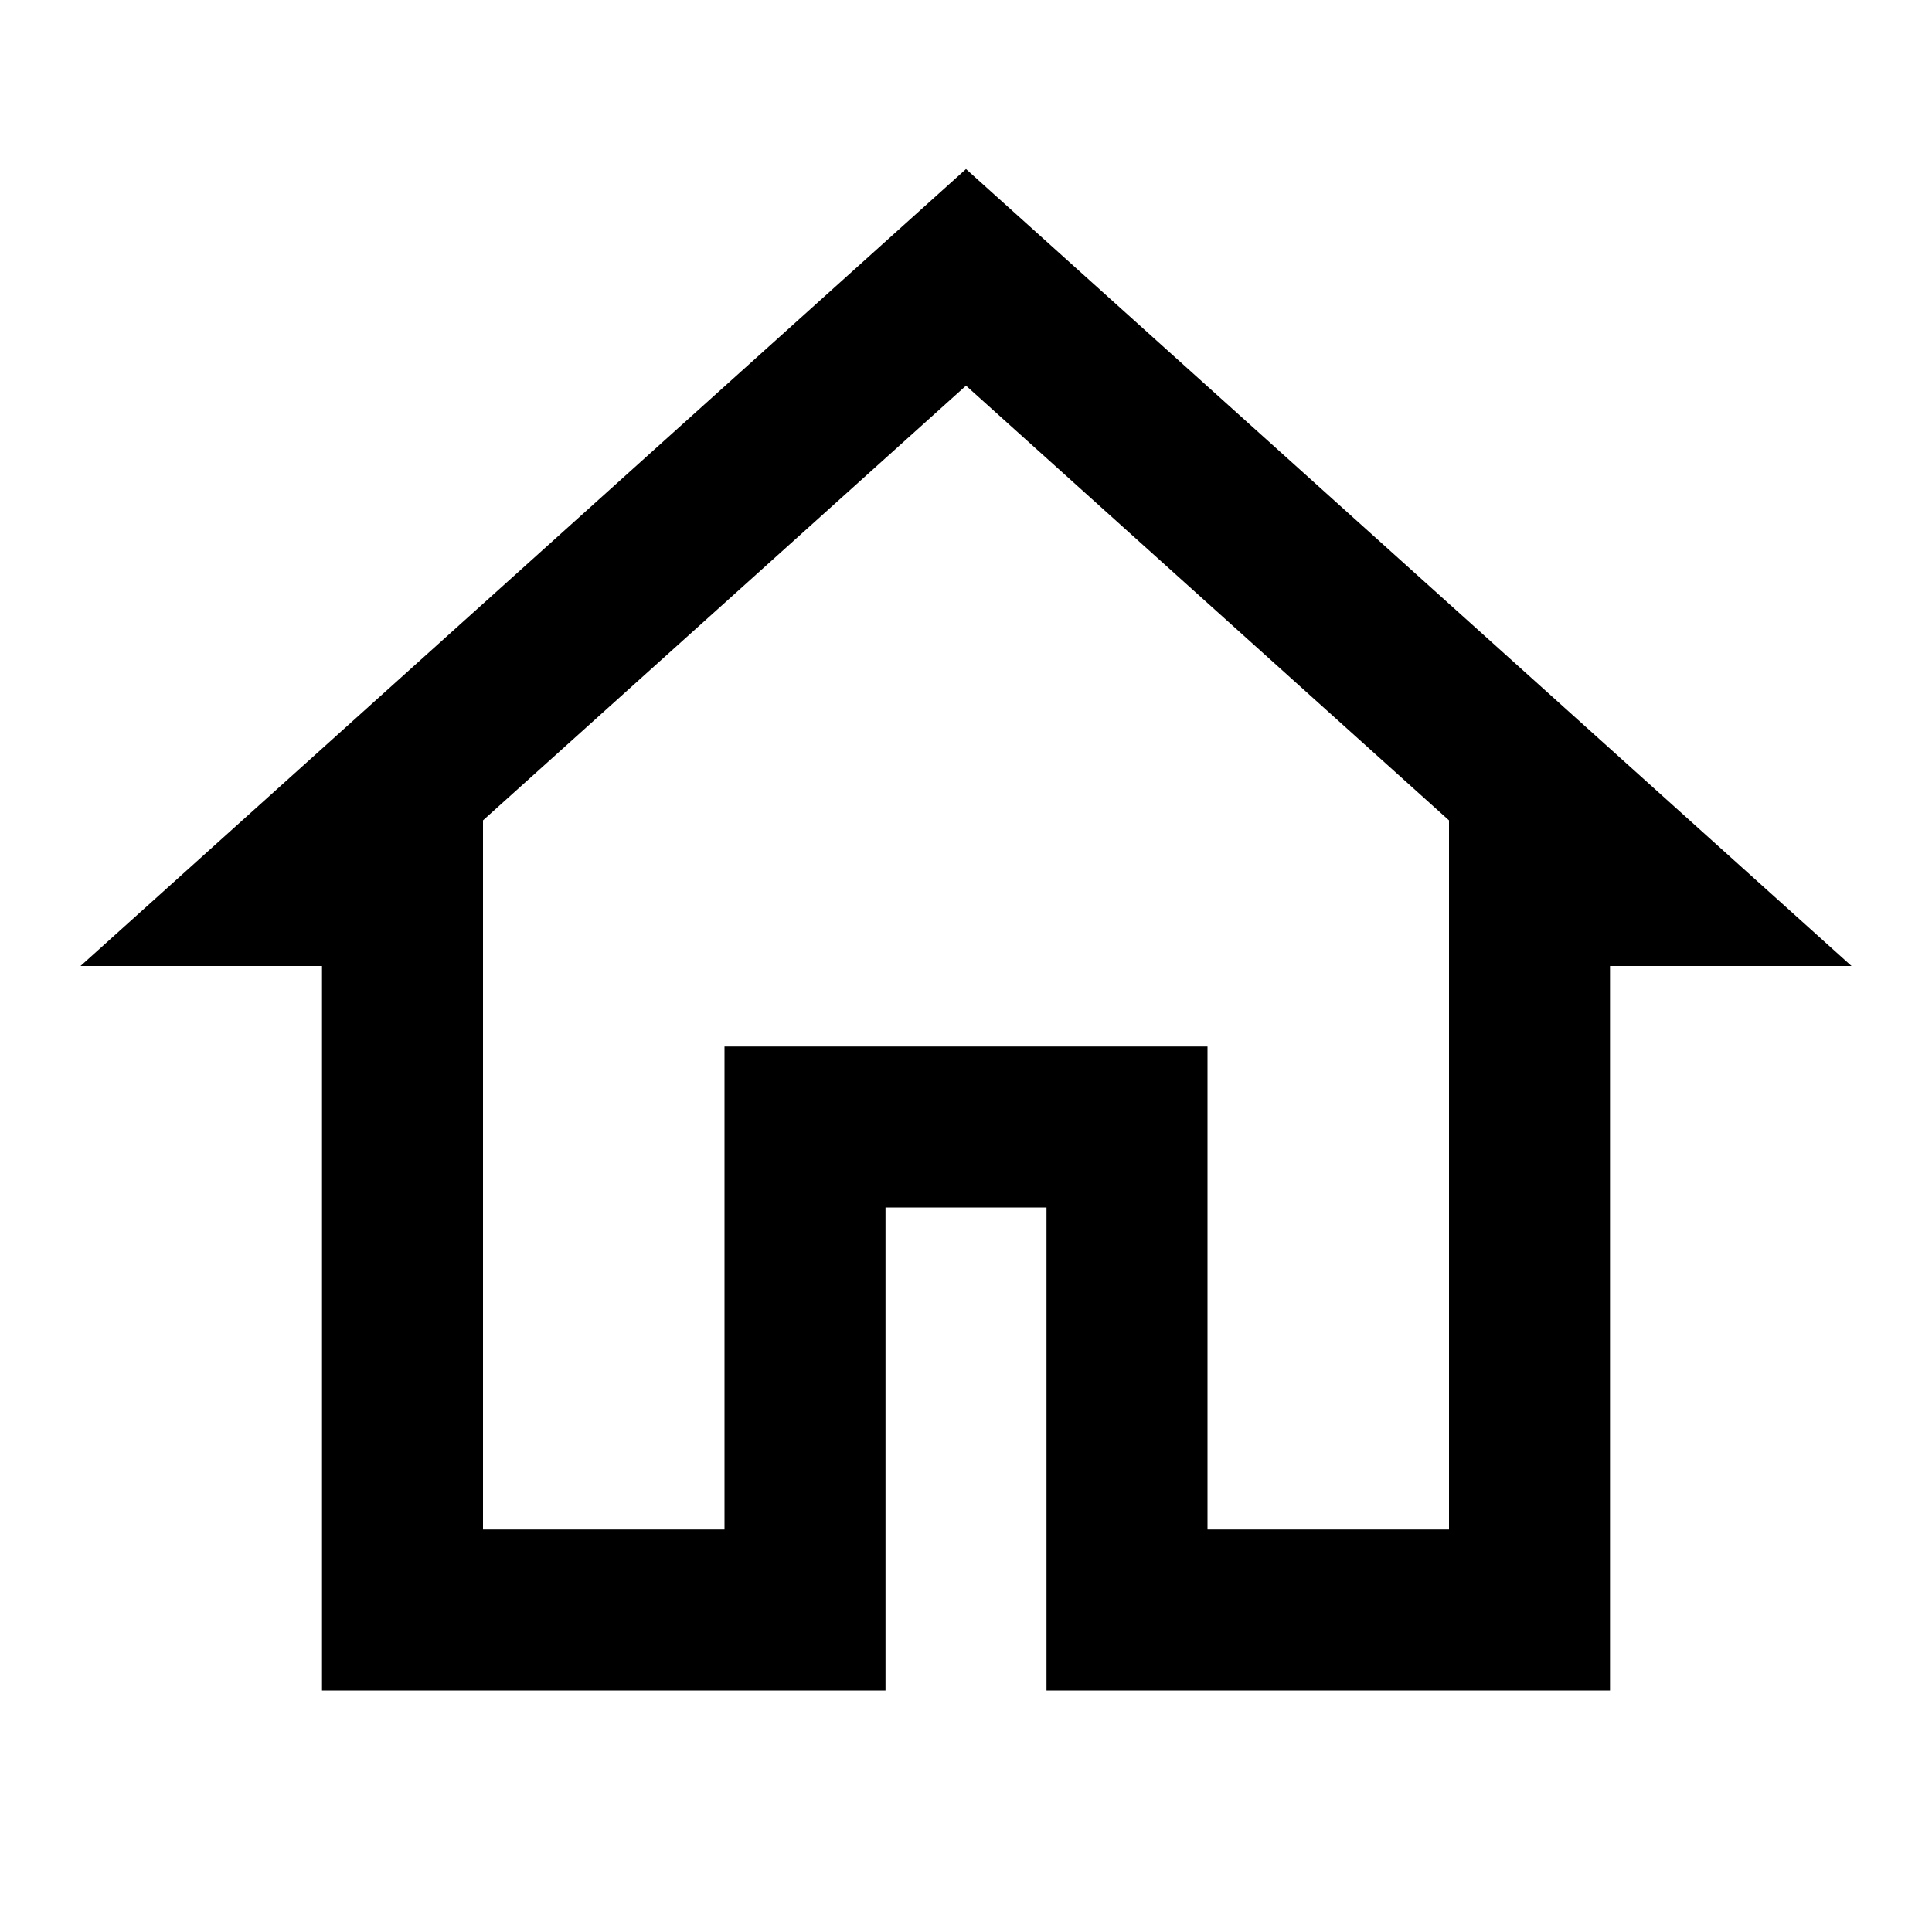
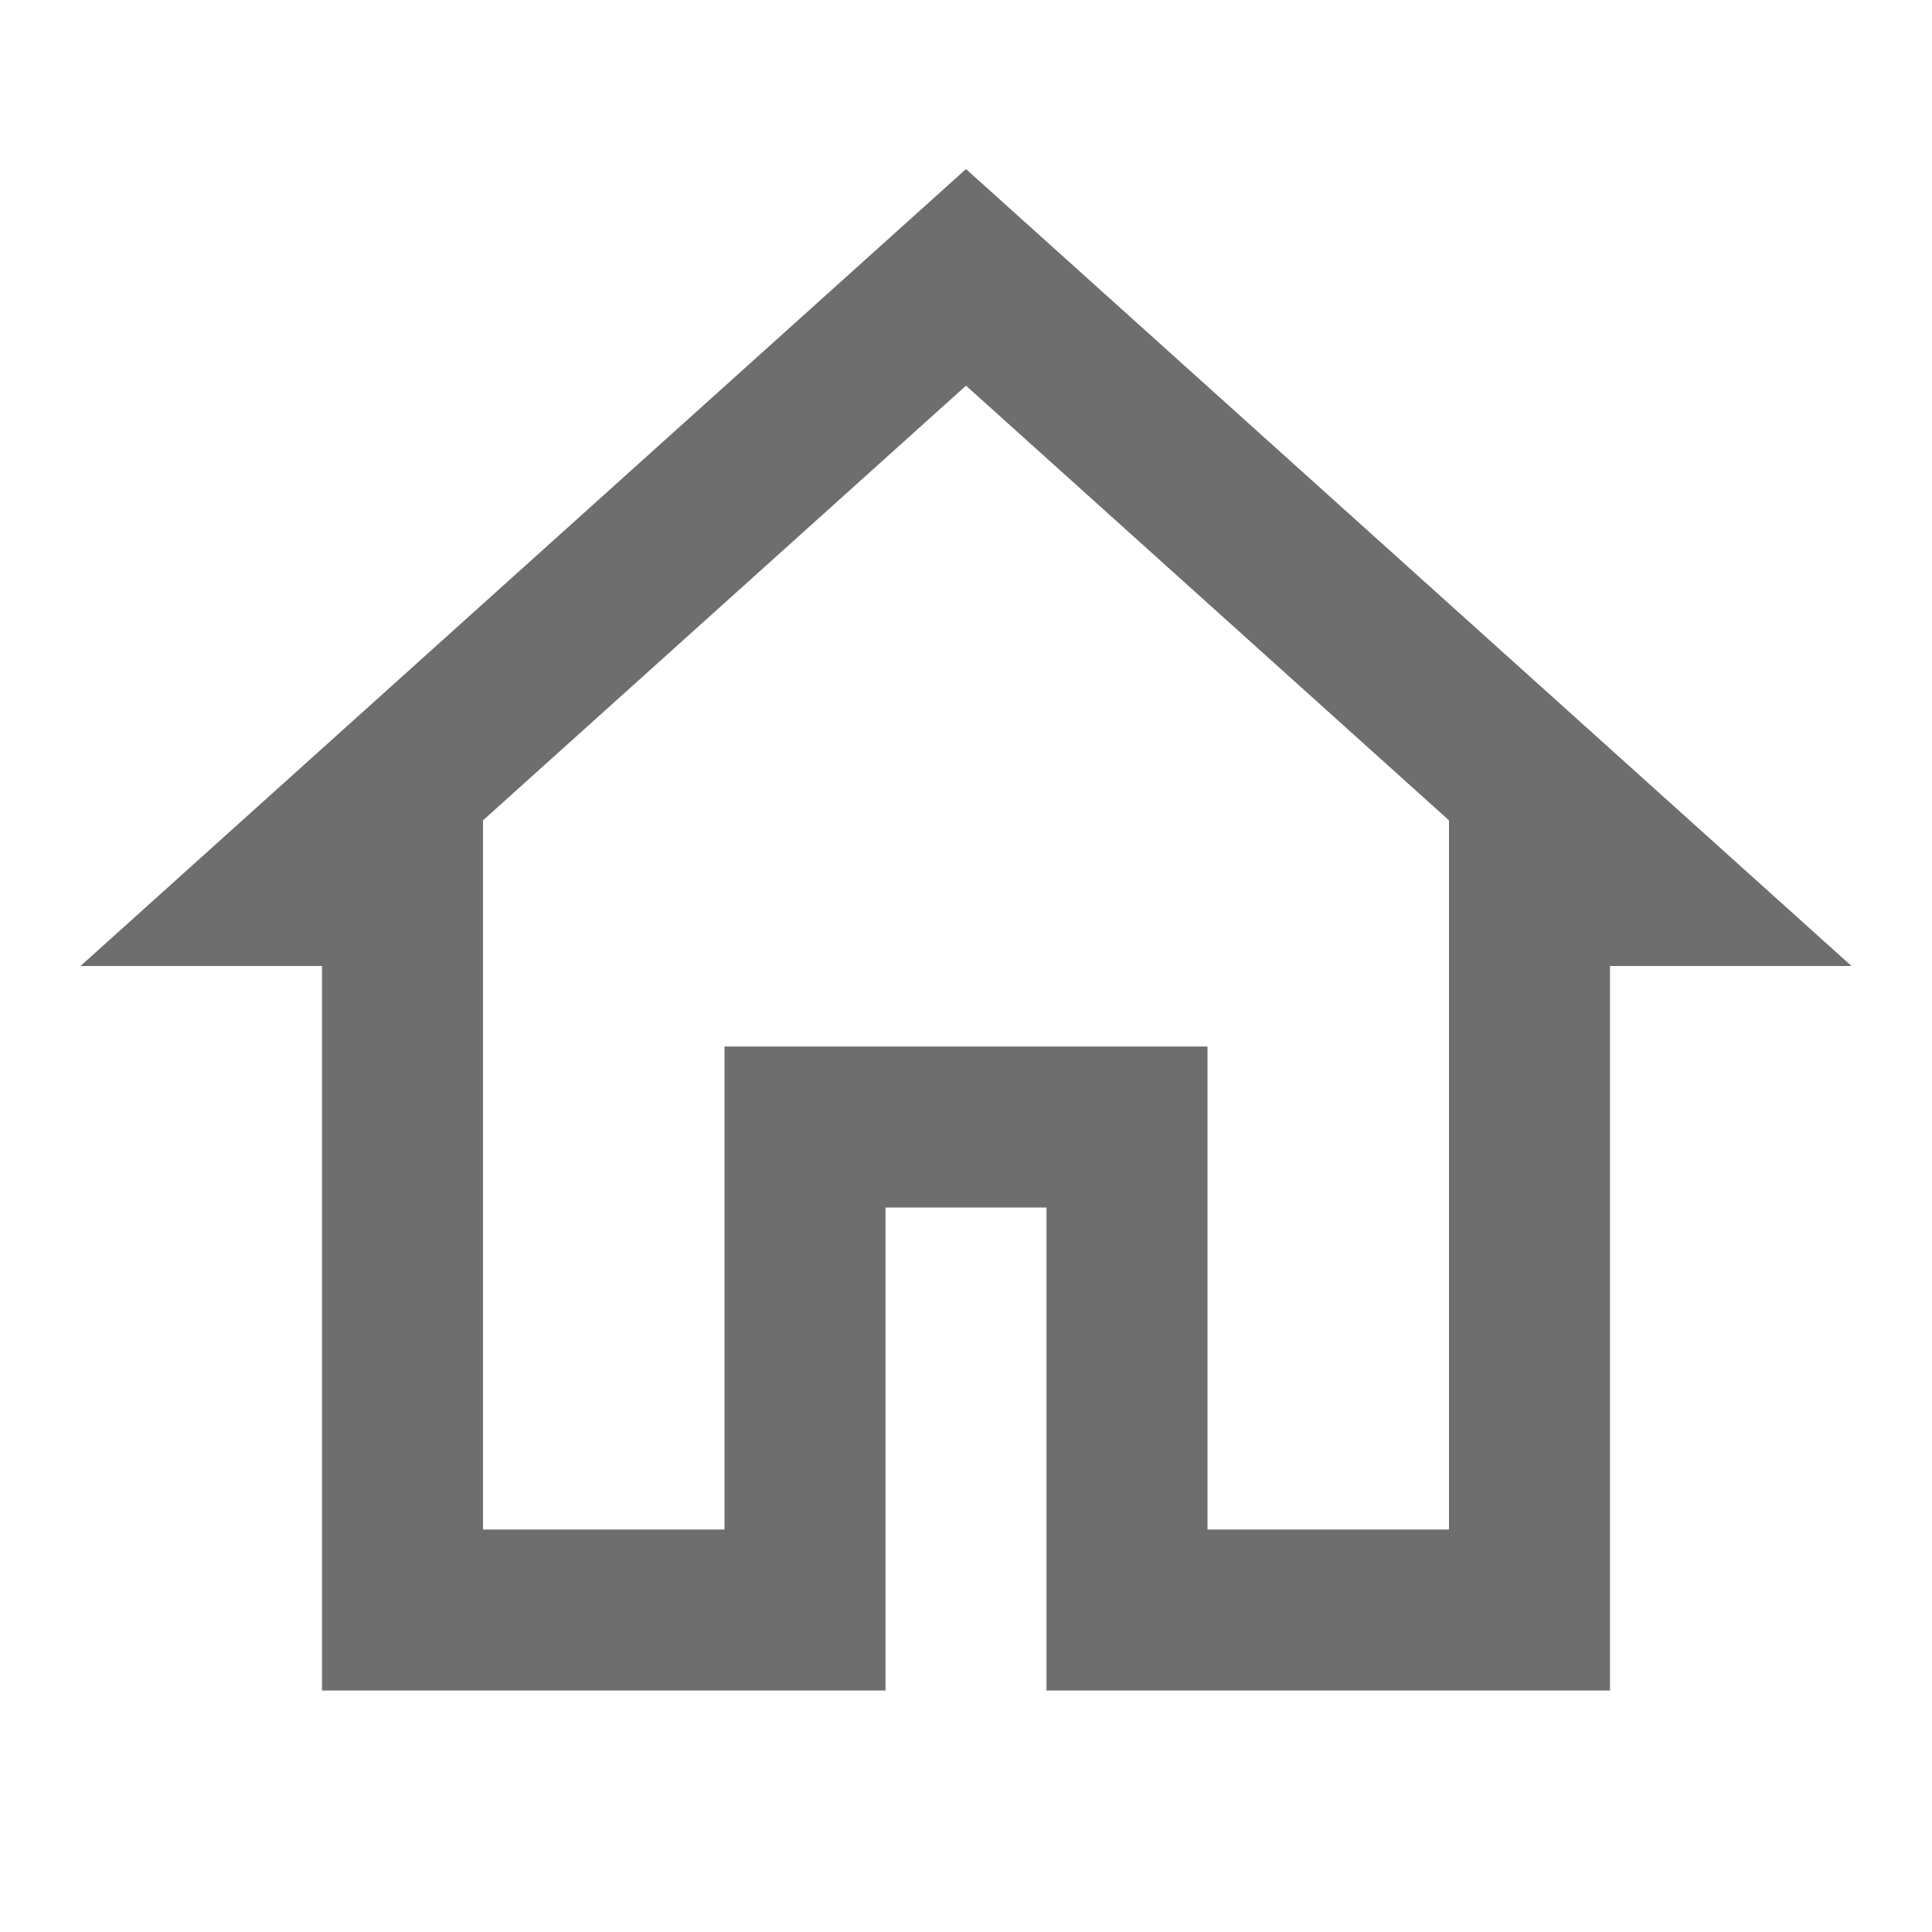
<svg xmlns="http://www.w3.org/2000/svg" width="24" height="24" viewBox="0 0 24 24" fill="none">
-   <path d="M12 2.1L1 12H4V21H11V15H13V21H20V12H23L12 2.1ZM12 4.791L18 10.191V11V19H15V13H9V19H6V10.191L12 4.791Z" fill="black" />
+   <path d="M12 2.1L1 12H4V21H11V15H13V21H20V12H23L12 2.1ZM12 4.791L18 10.191V11V19H15V13H9V19H6V10.191L12 4.791Z" fill="#6e6e6e" />
</svg>
